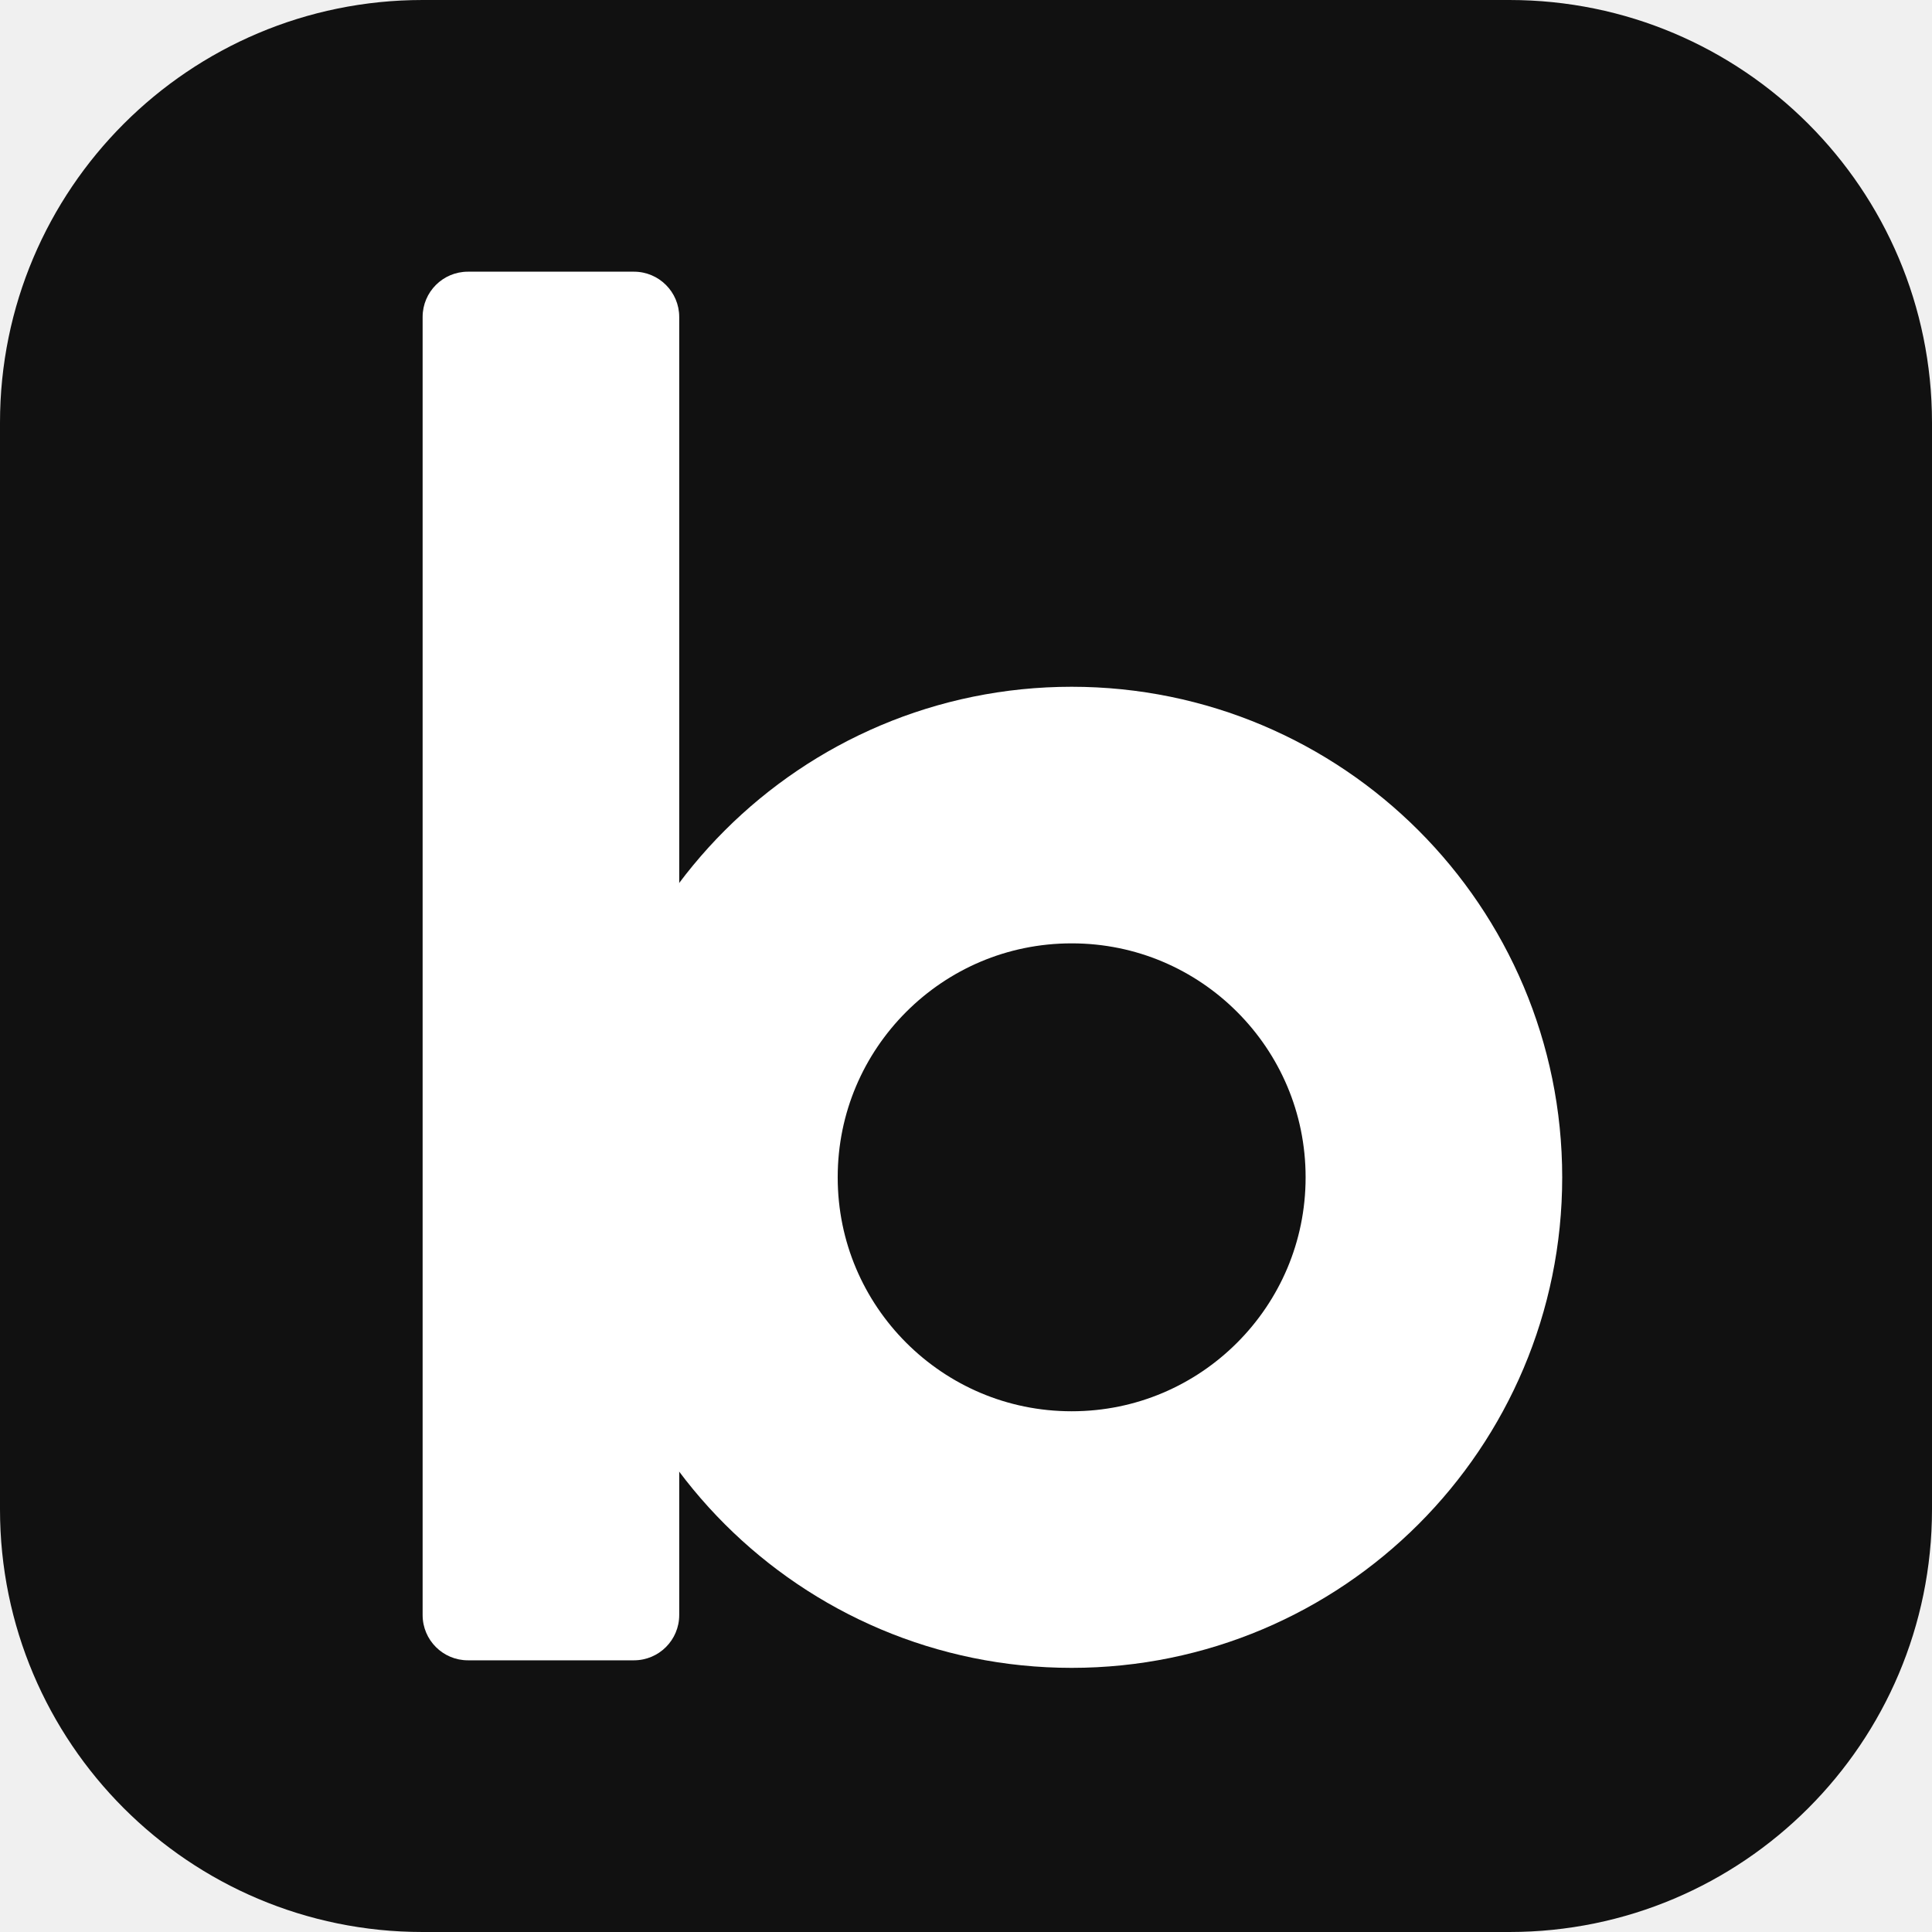
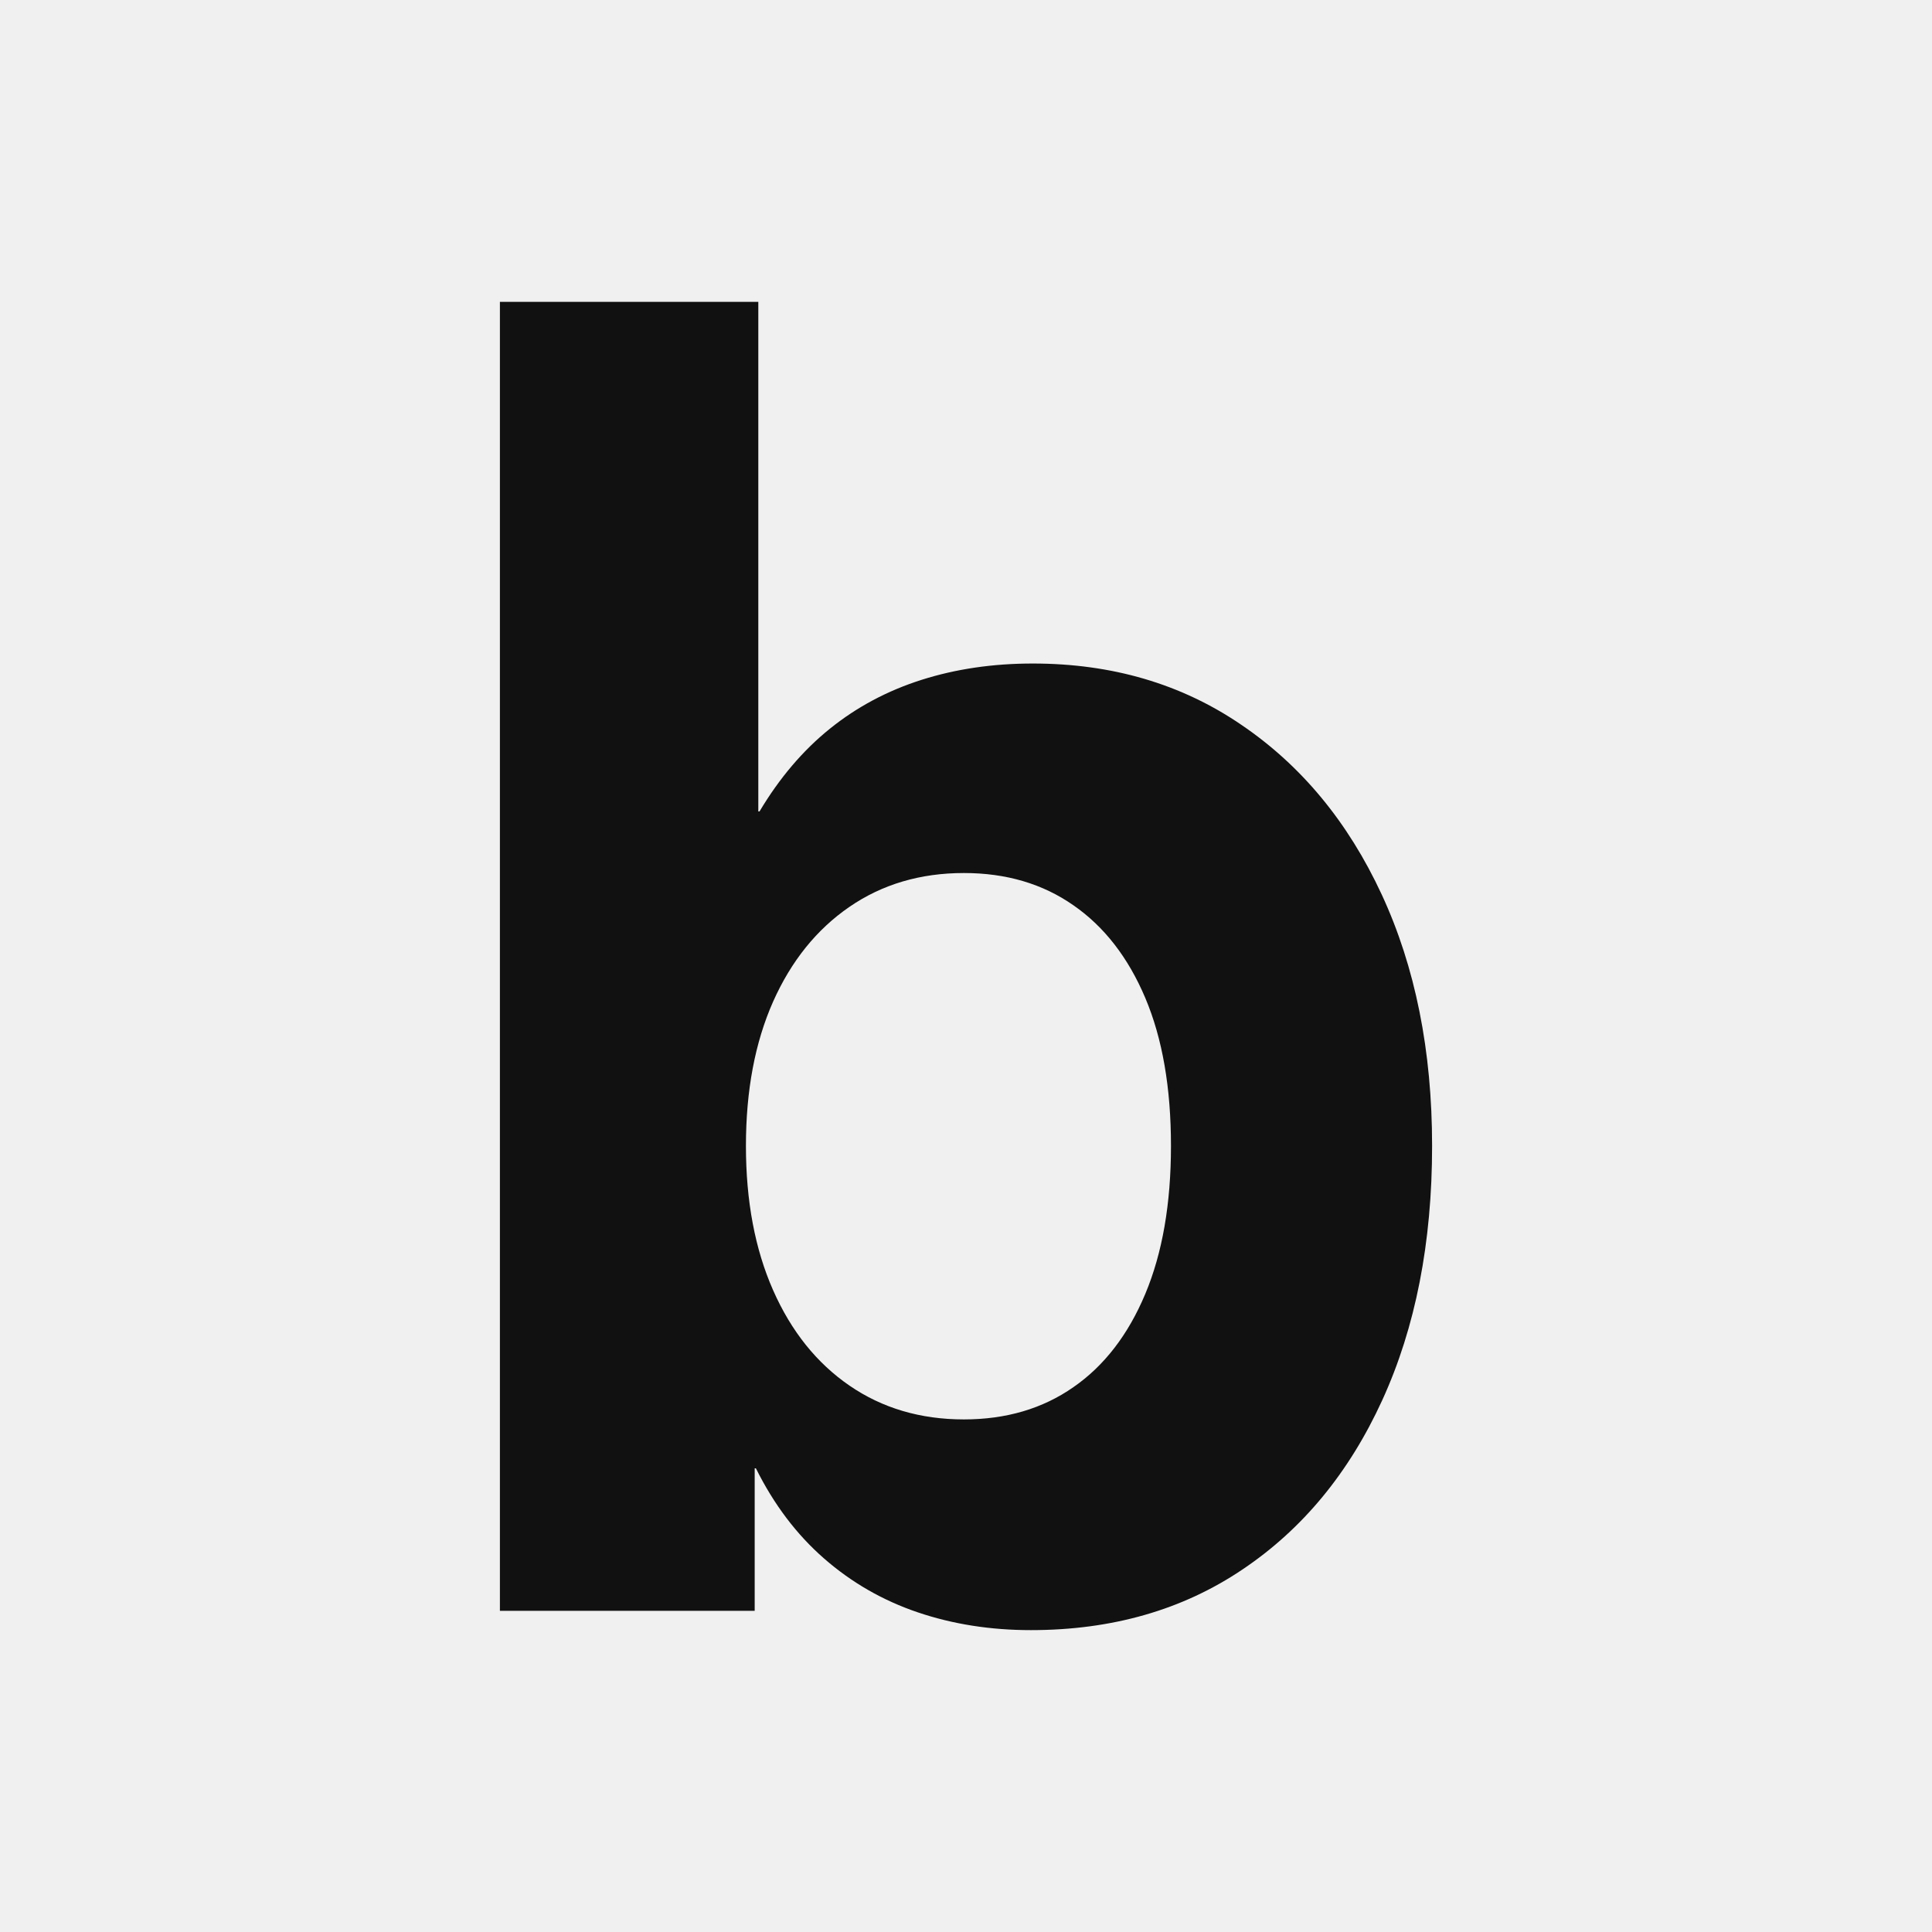
<svg xmlns="http://www.w3.org/2000/svg" viewBox="0 0 64 64">
-   <rect width="64" height="64" rx="14" fill="#111" />
-   <rect x="14" y="9" width="8.5" height="46" rx="1.5" fill="#fff" />
-   <circle cx="35.5" cy="39" r="12" fill="none" stroke="#fff" stroke-width="8.5" />
+   <style>path{fill:#111}@media (prefers-color-scheme:dark){path{fill:#fff}}</style>
+   <path d="M34.15 54Q32.14 54 30.4 53.41Q28.66 52.82 27.29 51.62Q25.93 50.43 25.04 48.64H25V53.36H16.56V10H25.12V26.88H25.16Q26.15 25.22 27.49 24.14Q28.83 23.06 30.53 22.52Q32.23 21.98 34.21 21.98Q38.15 21.98 41.12 24.01Q44.1 26.03 45.77 29.63Q47.44 33.23 47.44 37.96Q47.44 42.77 45.79 46.38Q44.14 49.99 41.16 51.99Q38.18 54 34.15 54ZM31.93 47.02Q34.03 47.02 35.56 45.95Q37.09 44.89 37.94 42.86Q38.79 40.83 38.79 37.96Q38.79 35.07 37.94 33.06Q37.09 31.05 35.56 29.99Q34.03 28.92 31.93 28.92Q29.77 28.92 28.14 30.04Q26.51 31.16 25.61 33.18Q24.71 35.21 24.71 37.96Q24.71 40.7 25.61 42.74Q26.51 44.78 28.14 45.9Q29.77 47.02 31.93 47.02Z" />
</svg>
